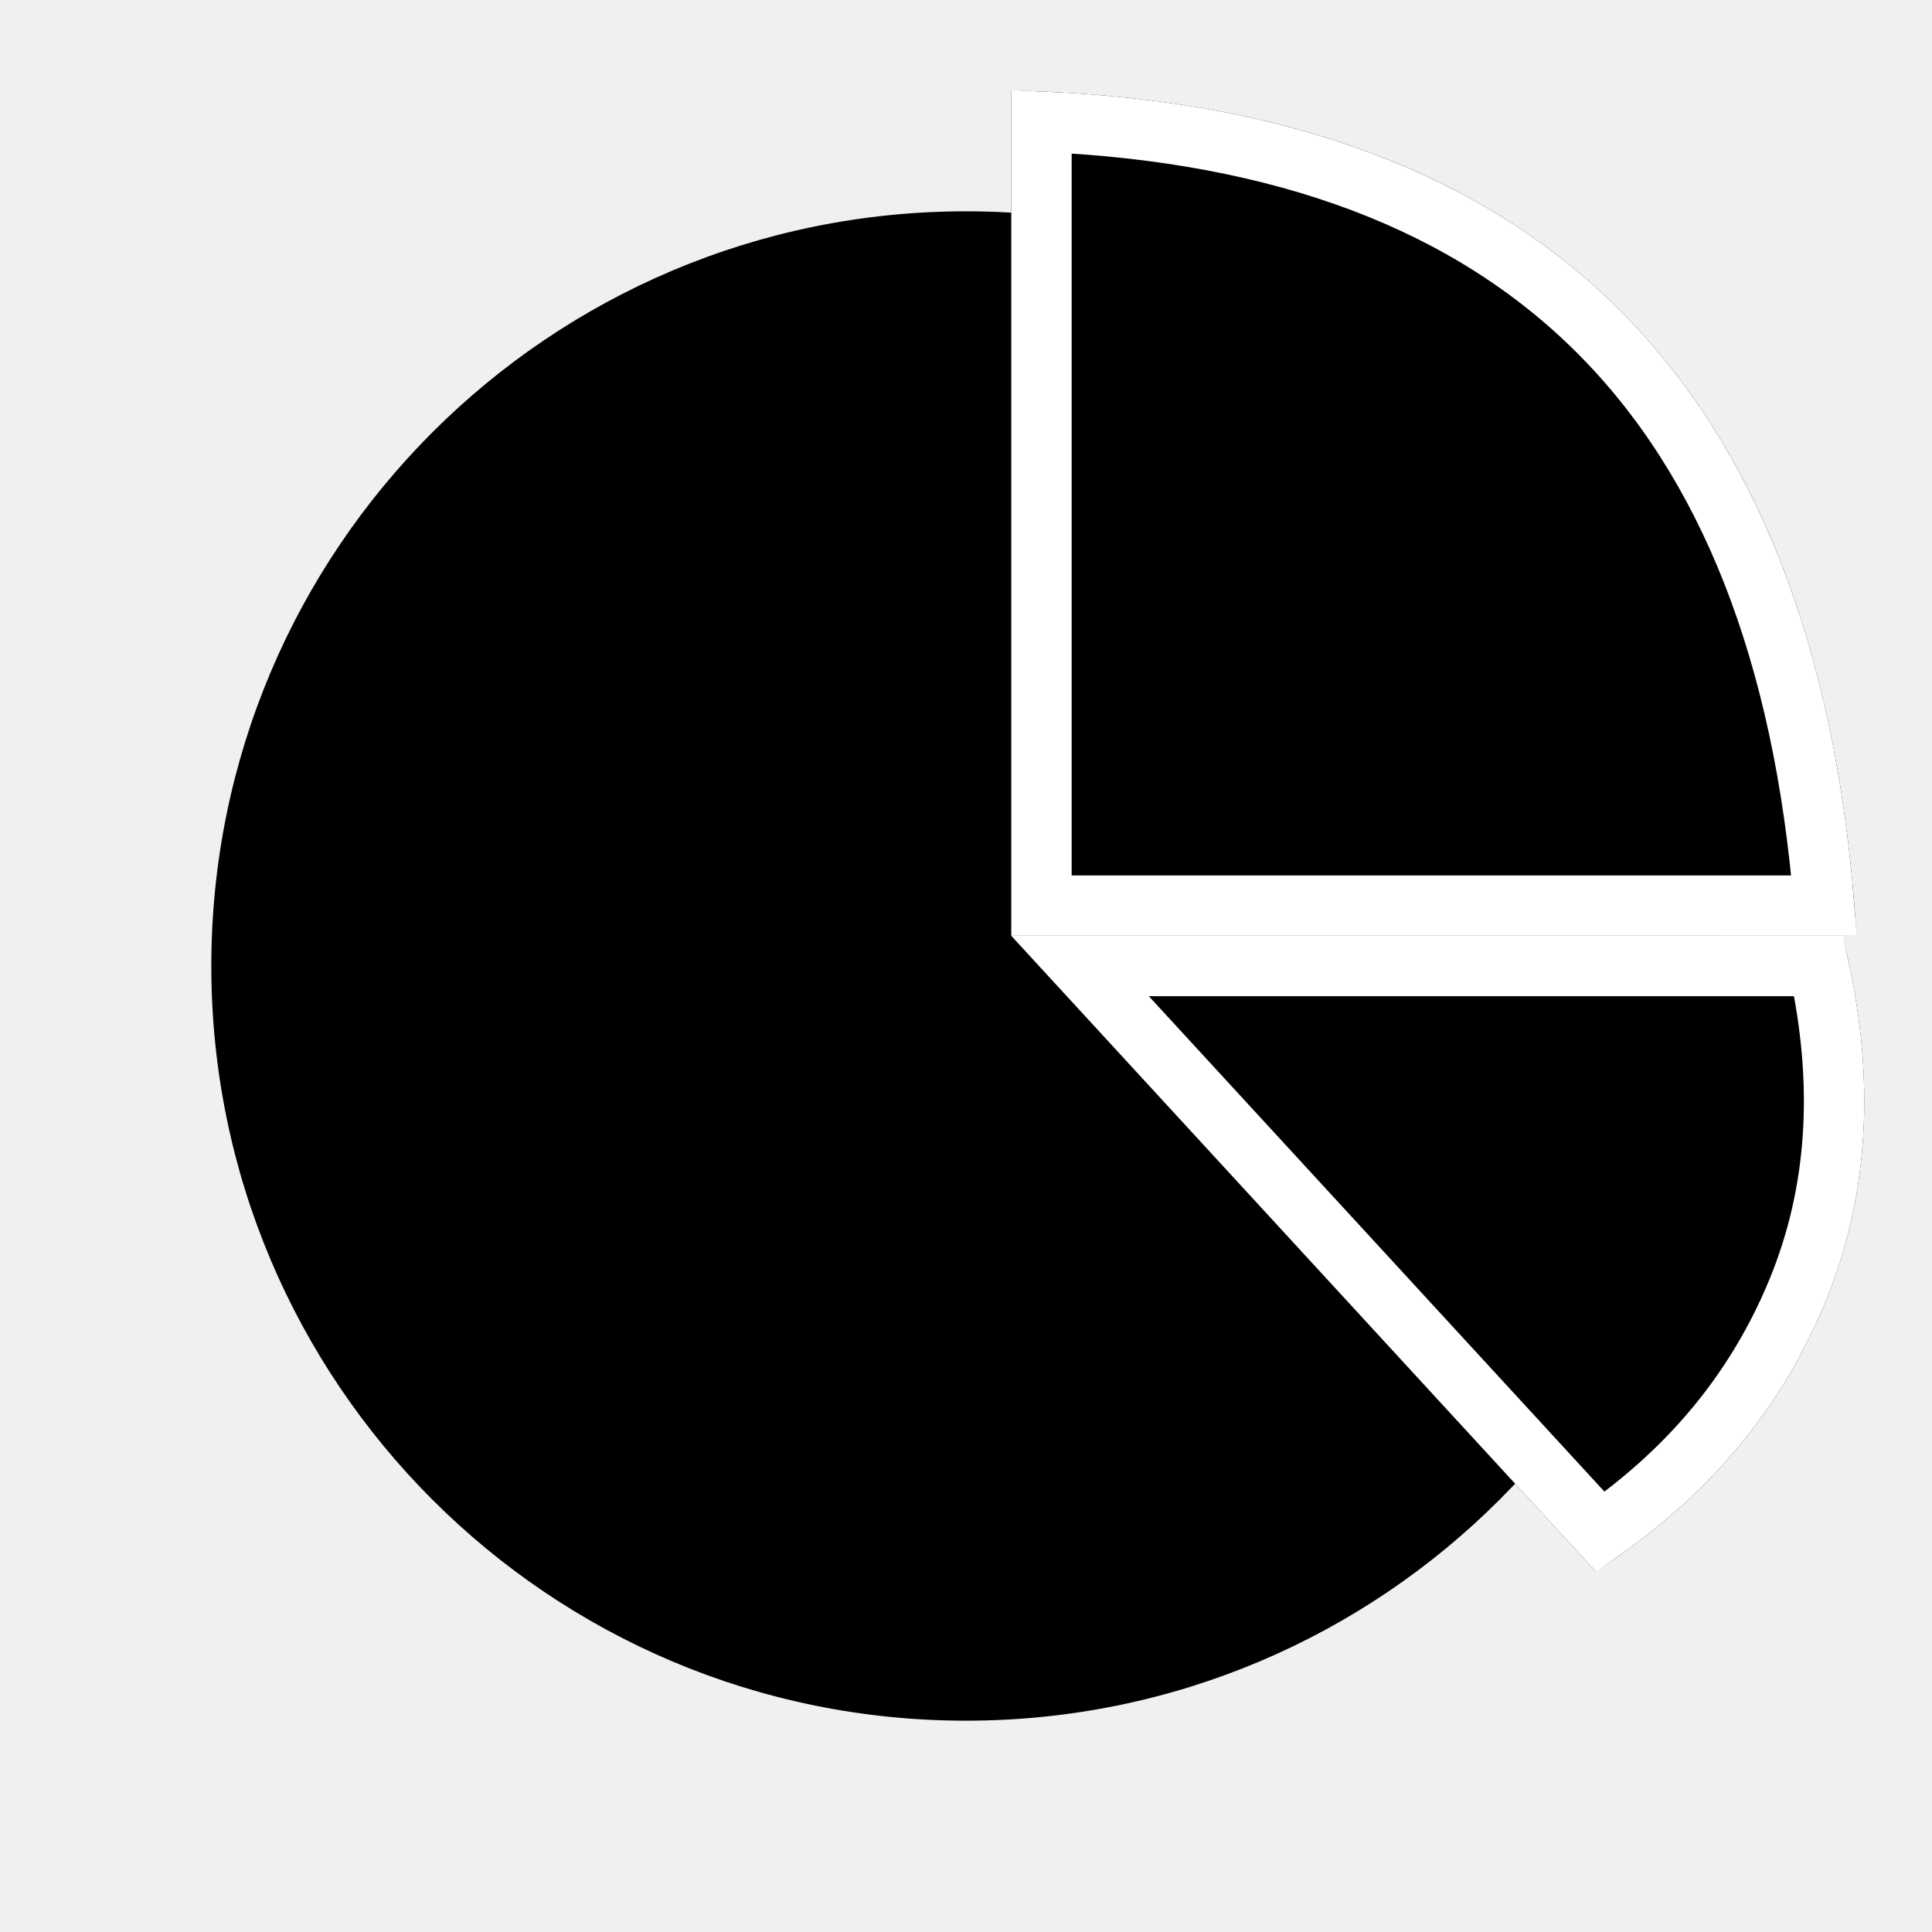
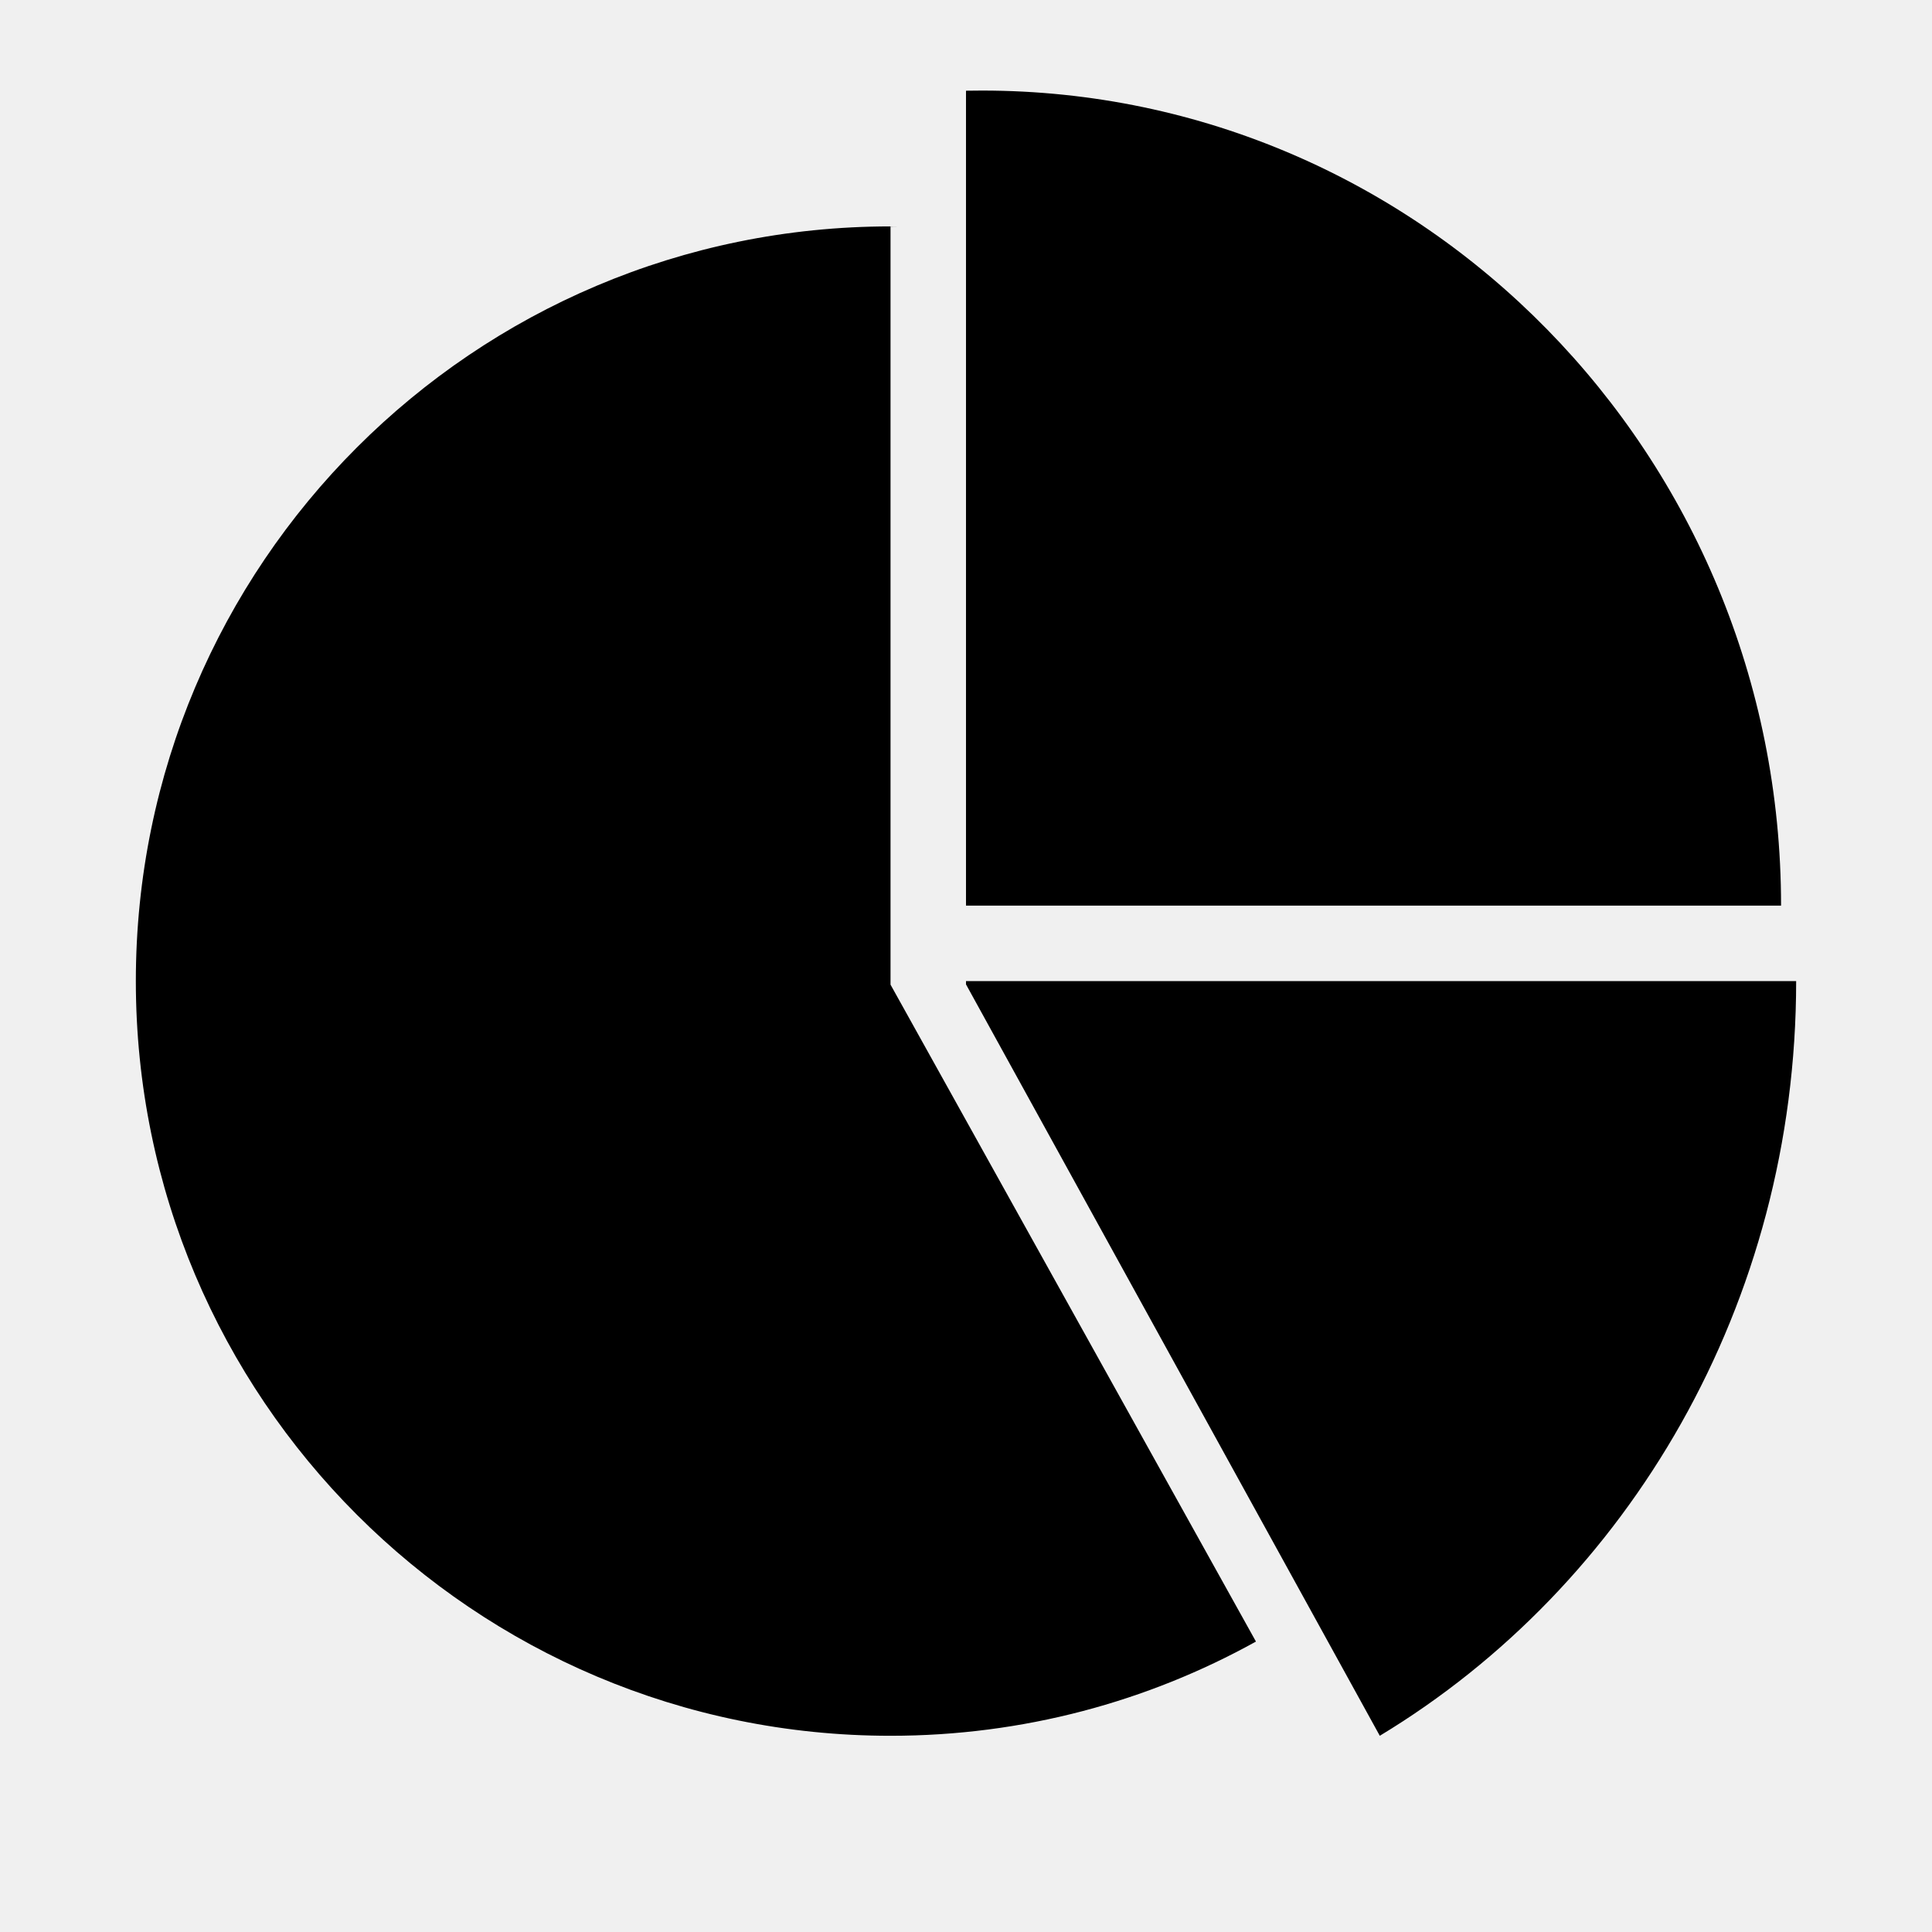
- <svg xmlns="http://www.w3.org/2000/svg" xmlns:xlink="http://www.w3.org/1999/xlink" width="128" height="128">
-   <defs>
-     <path d="M67 6c17.547.373 30.987 5.227 40.32 14.56C116.653 29.893 121.88 43.707 123 62H67V6z" id="a" />
-     <path d="M67 62h55.071c2.244 8.868 1.867 16.953-1.13 24.256-2.997 7.304-8.071 13.253-15.221 17.848L67 62z" id="b" />
-   </defs>
-   <g fill="none" fill-rule="evenodd">
-     <circle fill="#000" cx="64" cy="64" r="50" />
-     <use fill="#000" xlink:href="#a" />
-     <path stroke="#FFF" stroke-width="4" d="M69 8.064V60h51.853c-1.353-16.782-6.353-29.432-14.947-38.026C97.329 13.398 85.059 8.746 69 8.064z" />
-     <g>
-       <use fill="#000" xlink:href="#b" />
-       <path stroke="#FFF" stroke-width="4" d="M71.556 64l34.476 37.489c6.077-4.235 10.418-9.557 13.059-15.992C121.75 79.02 122.224 71.87 120.49 64H71.556z" />
-     </g>
-   </g>
+ <svg xmlns="http://www.w3.org/2000/svg" width="128" height="128">
+   <path d="M83.21 108.758C76.037 112.735 67.783 115 59 115 31.386 115 9 92.614 9 65s22.386-50 50-50c.167 0 .333 0 .5.002l-.5.007V65h25-25v.235l24.21 43.523zM109 65H84h25zm-17.585 50L64 65.217V65h55c0 21.38-11.099 40.043-27.585 50zM118 60H64V6.01c.352-.006.705-.01 1.059-.01C94.297 6 118 30.177 118 60z" fill="#000" fill-rule="evenodd" />
</svg>
